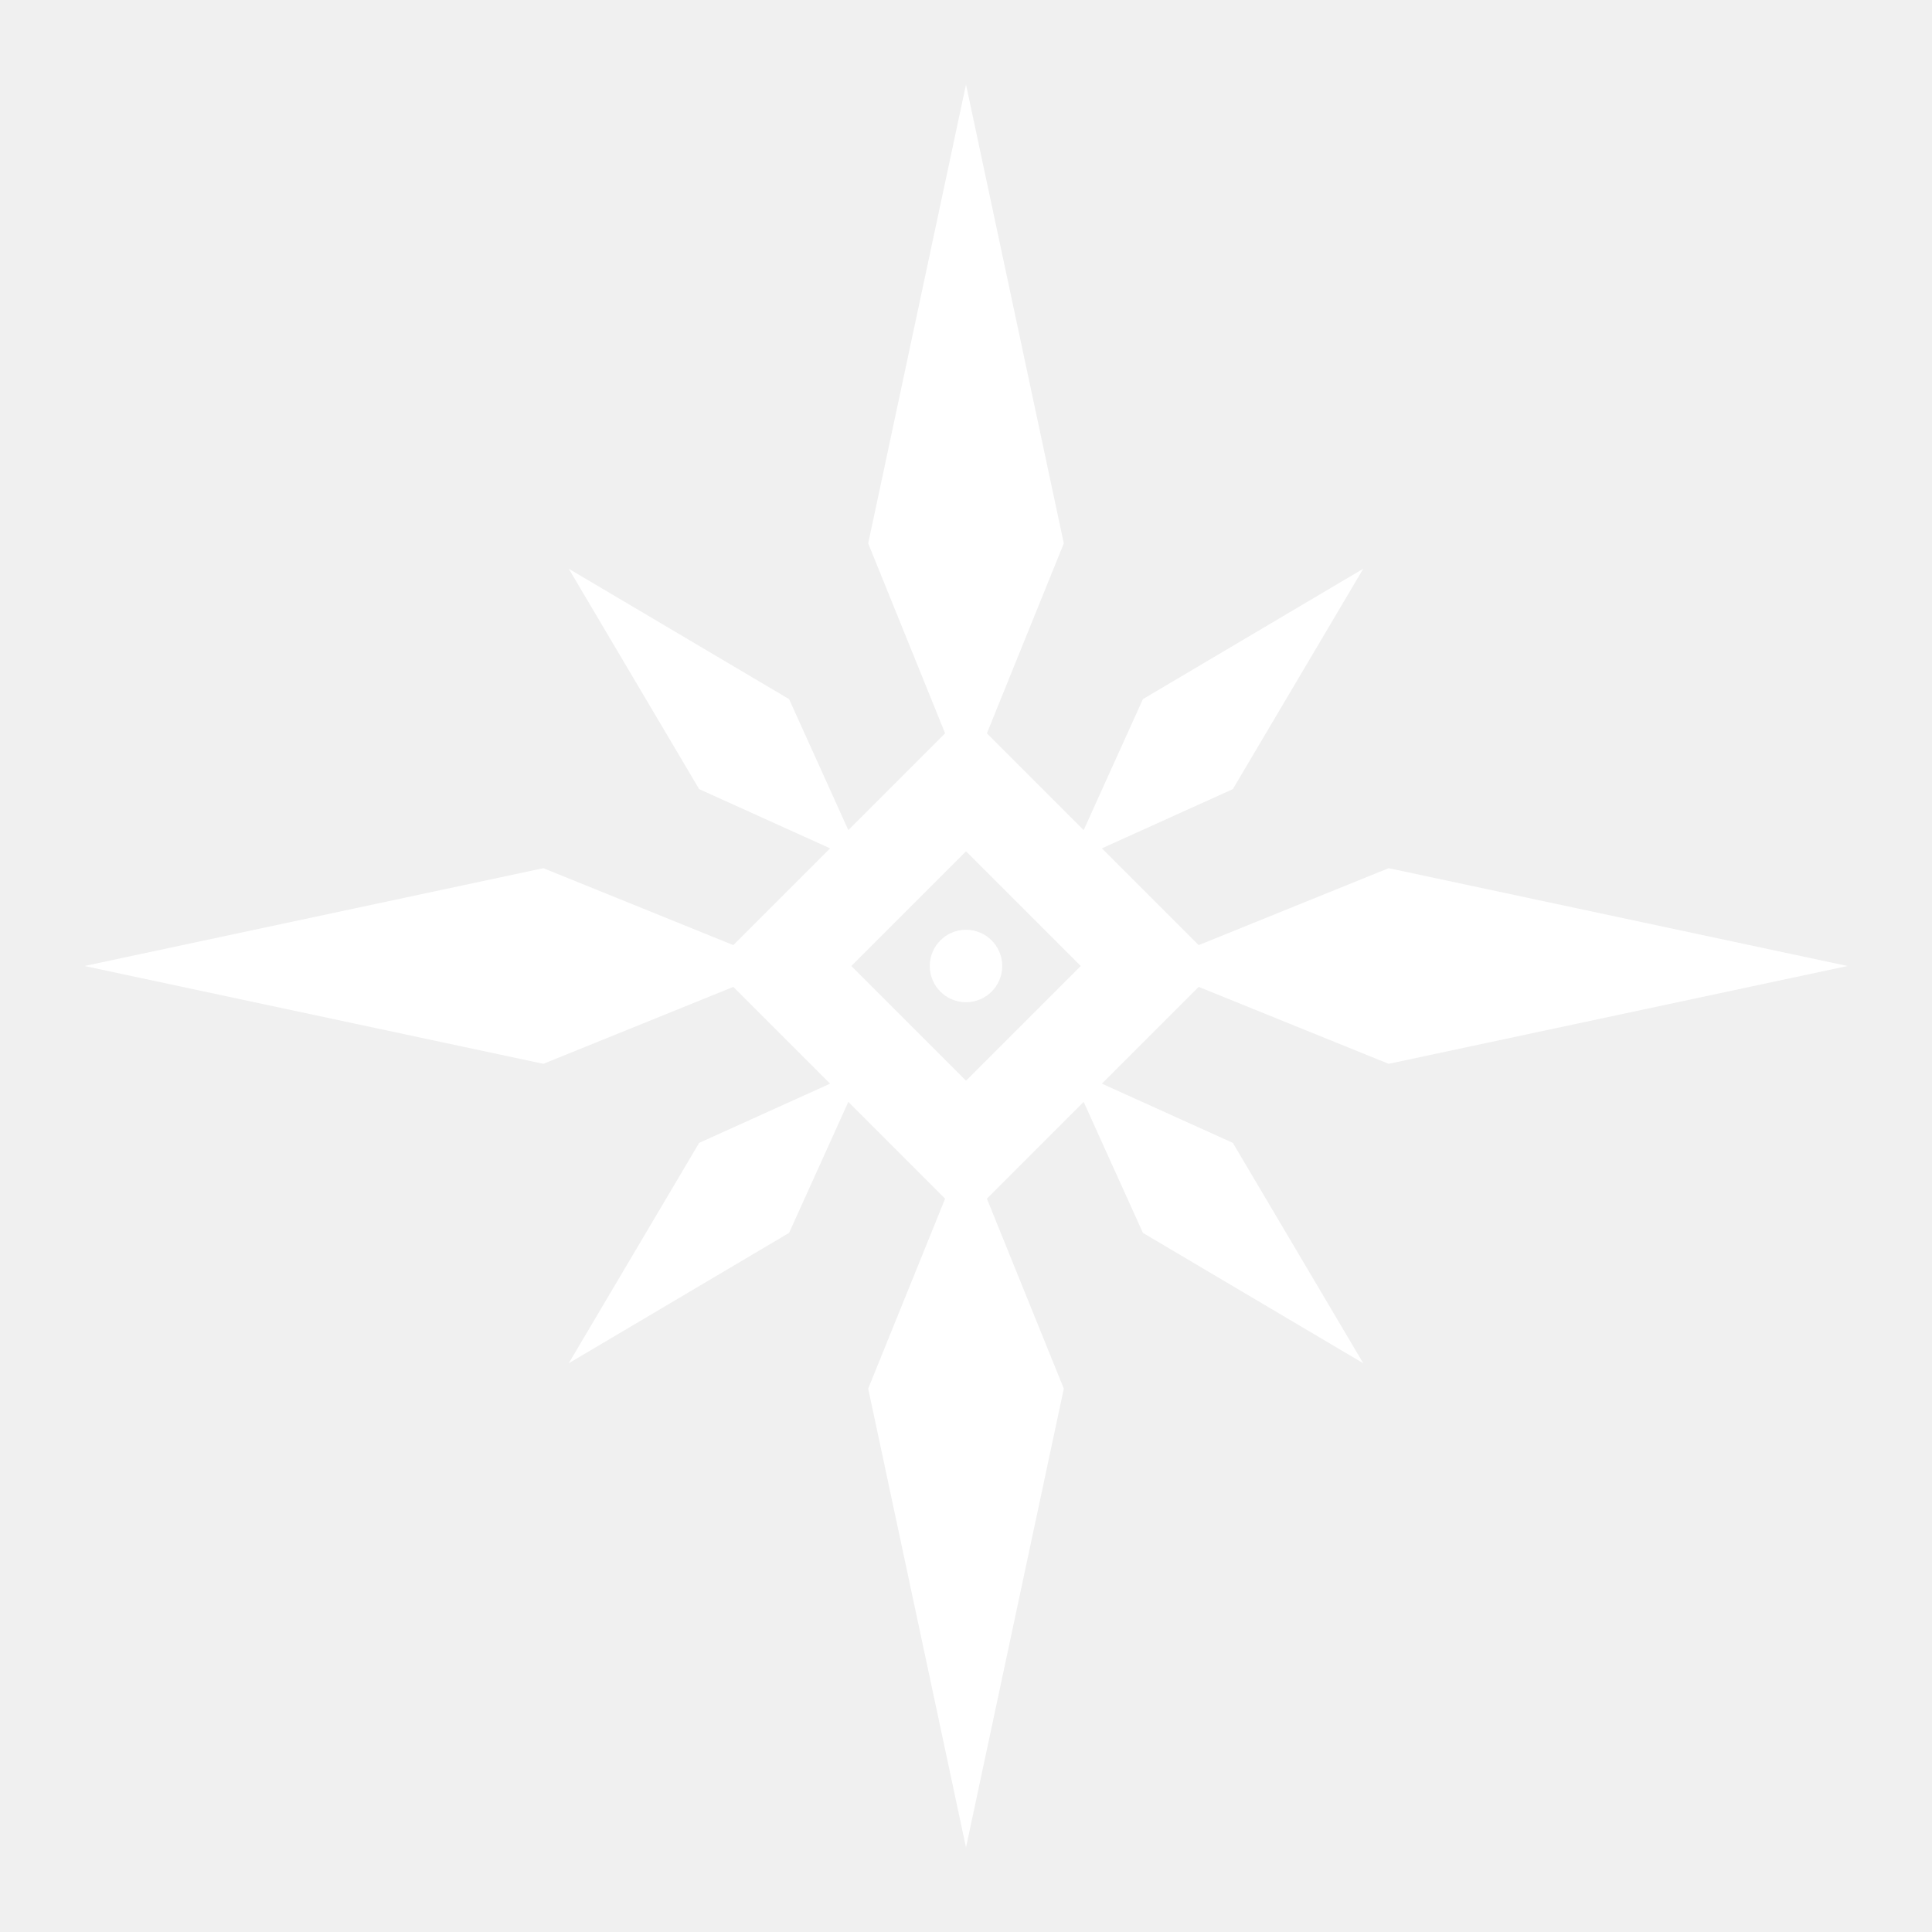
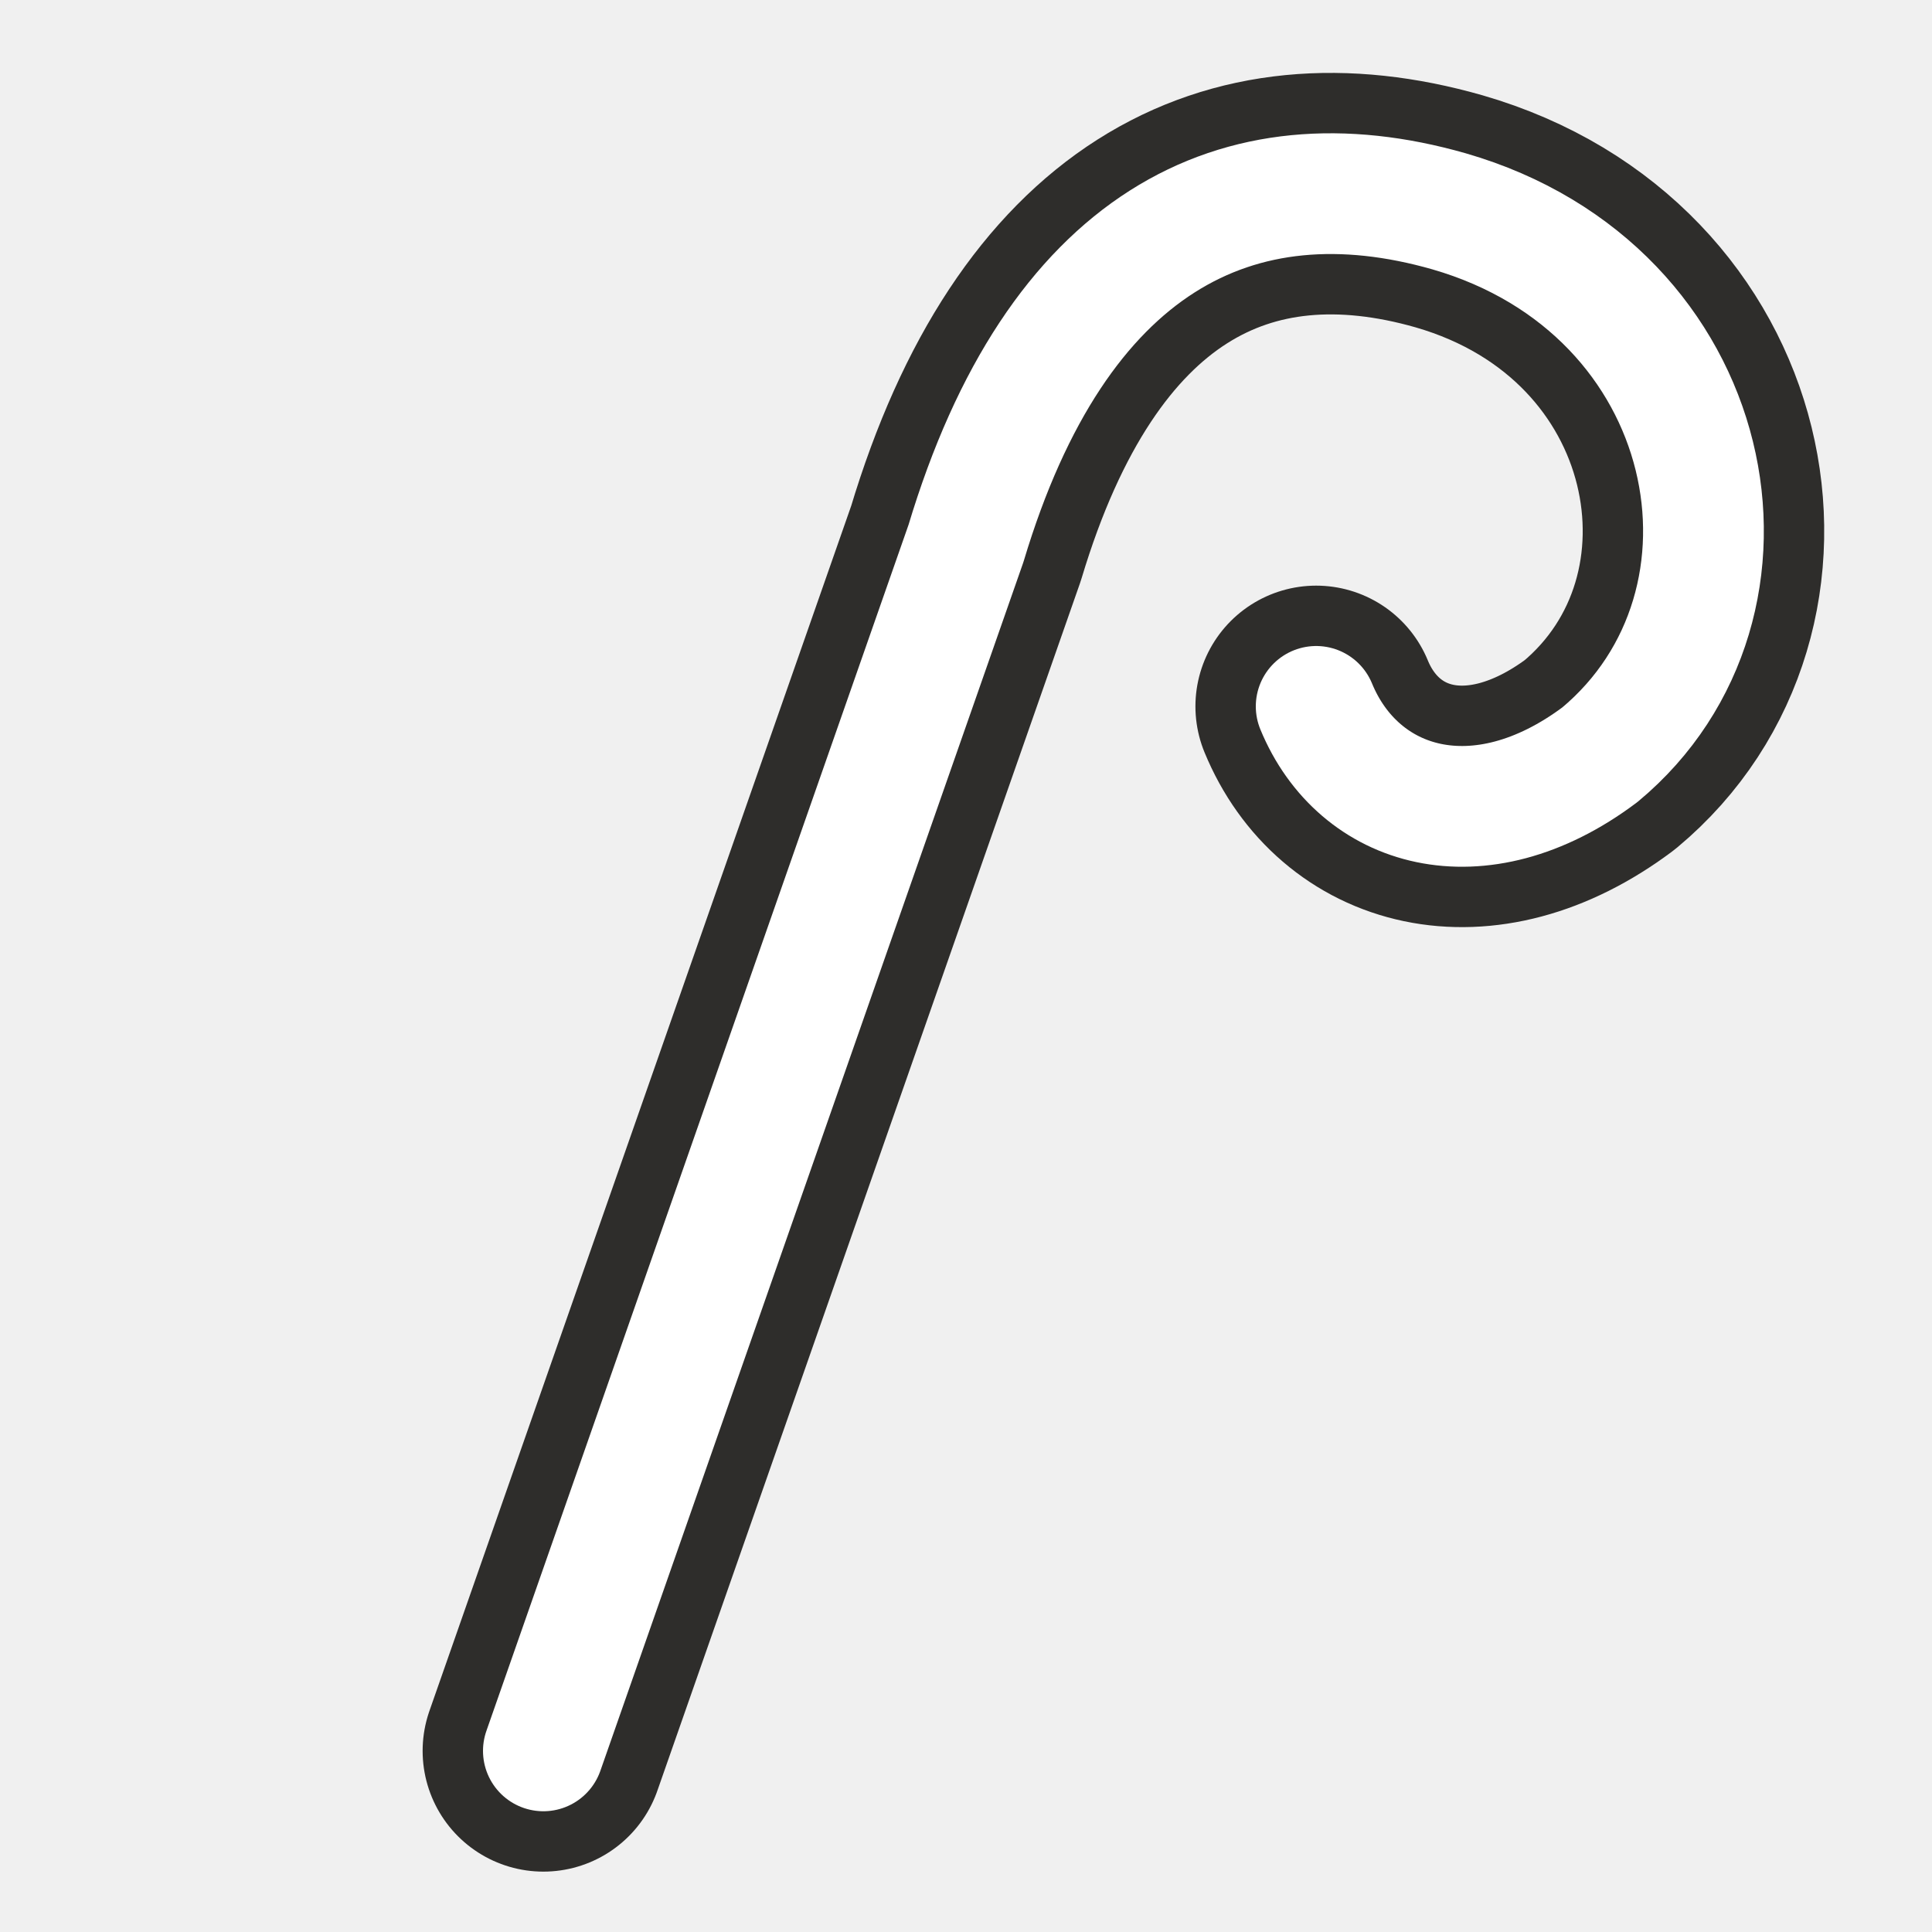
<svg xmlns="http://www.w3.org/2000/svg" width="32" height="32" viewBox="0 0 32 32">
-   <path d="M30.60 16.00L23.00 17.62L19.00 16.00L23.00 14.38Z M16.00 30.60L14.38 23.00L16.00 19.00L17.62 23.00Z M1.40 16.00L9.00 14.38L13.00 16.00L9.00 17.62Z M16.00 1.40L17.62 9.00L16.00 13.00L14.38 9.00Z M22.58 22.58L18.93 20.42L17.70 17.70L20.42 18.93Z M9.42 22.58L11.58 18.93L14.30 17.70L13.07 20.42Z M9.42 9.42L13.07 11.58L14.30 14.30L11.58 13.07Z M22.58 9.42L20.42 13.07L17.70 14.30L18.93 11.58Z M20.20 16.00L16.00 20.20L11.80 16.00L16.00 11.80Z M16.00 14.10L14.10 16.00L16.00 17.90L17.90 16.00Z" fill="#ffffff" />
-   <circle cx="16" cy="16" r="0.6" fill="#ffffff" />
+   <path d="M9 29L16 9C17.5 4 20.5 2.5 24 3.5C28.5 4.8 29.5 10 26.5 12.5C24.5 14 22.5 13.4 21.8 11.7" fill="none" stroke="#2e2d2b" stroke-width="4" stroke-linecap="round" stroke-linejoin="round" />
+   <path d="M9 29L16 9C17.5 4 20.5 2.5 24 3.5C28.5 4.8 29.5 10 26.5 12.5C24.5 14 22.5 13.4 21.8 11.7" fill="none" stroke="#ffffff" stroke-width="2" stroke-linecap="round" stroke-linejoin="round" />
</svg>
